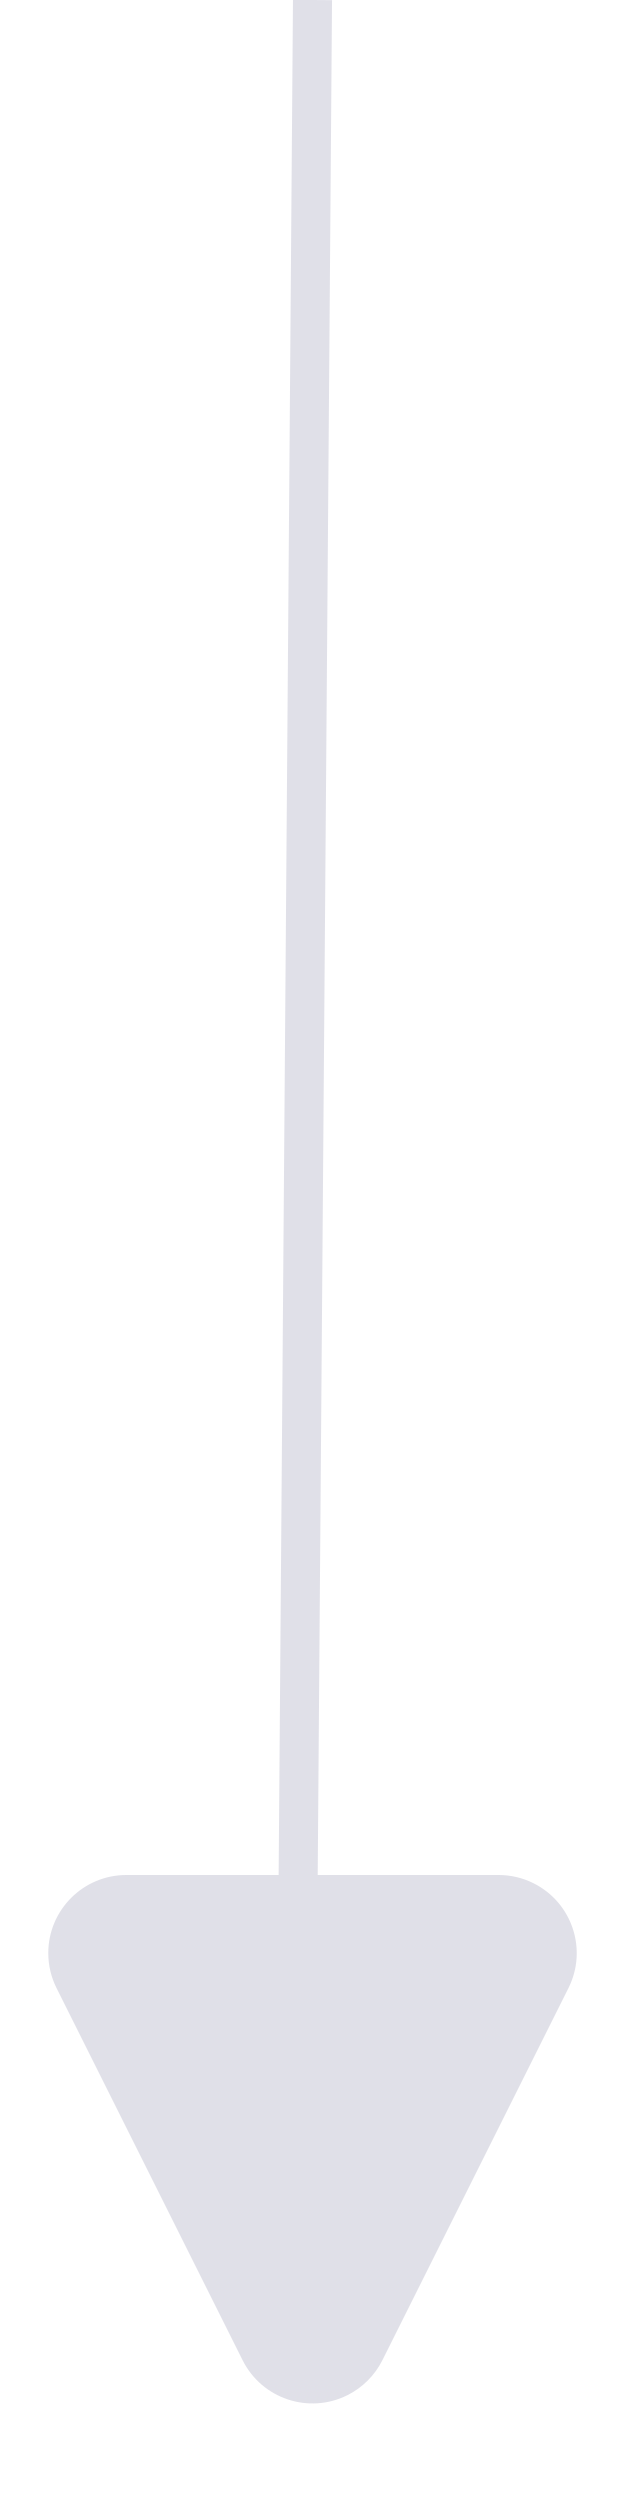
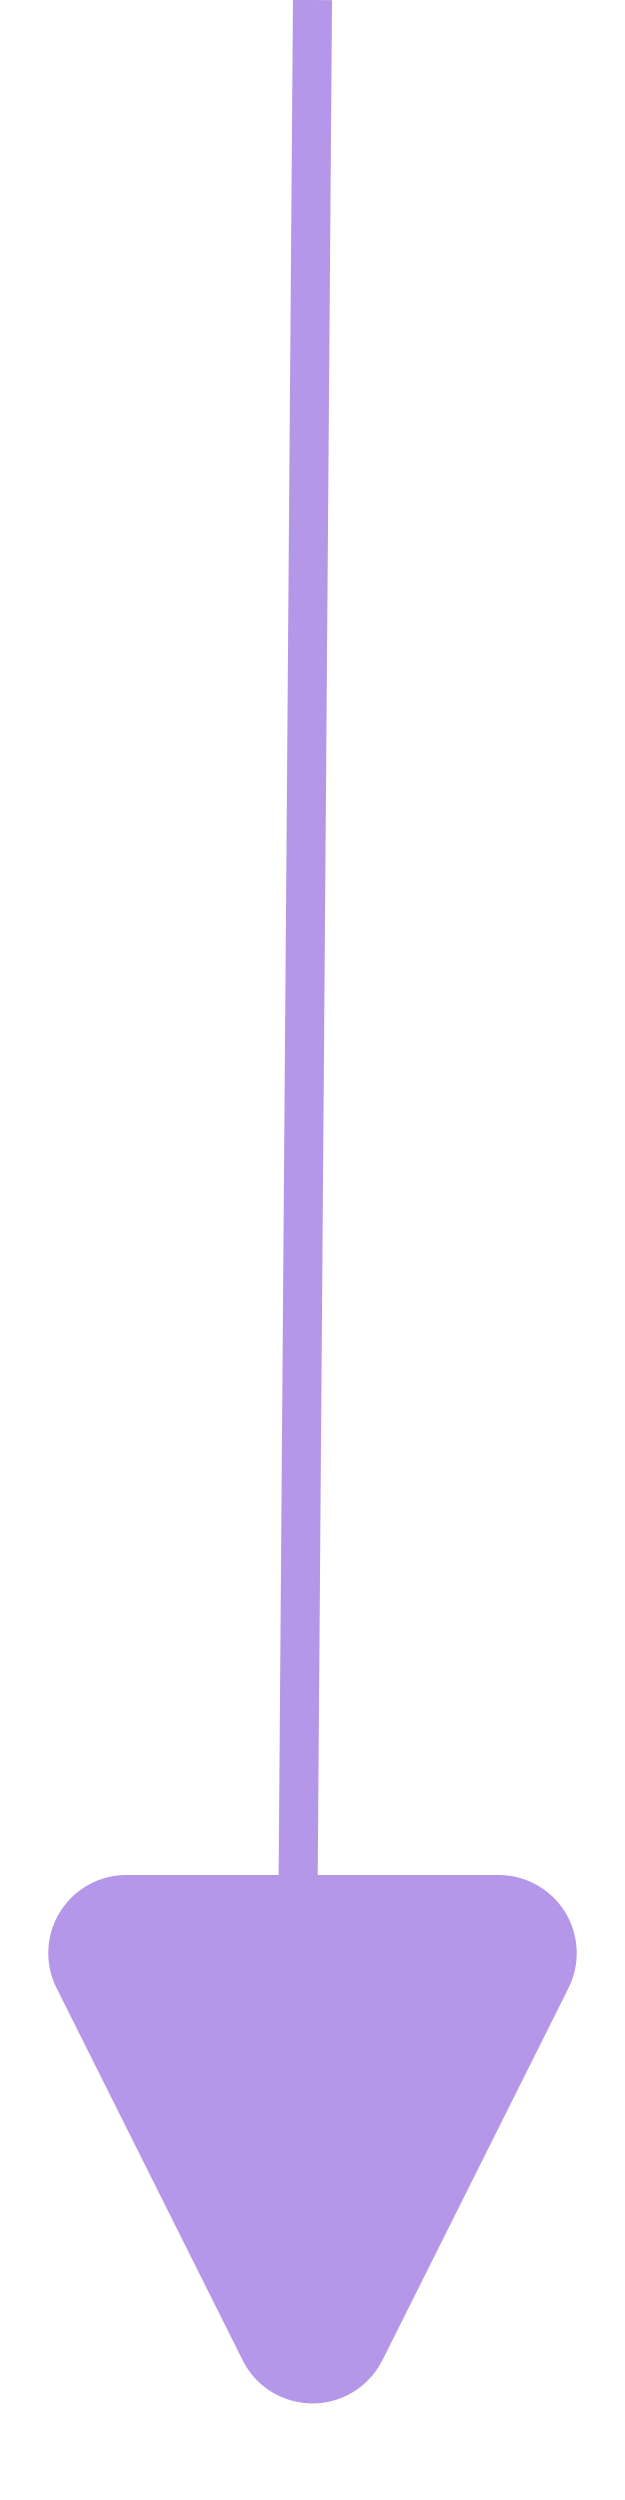
<svg xmlns="http://www.w3.org/2000/svg" width="16px" height="64px" viewBox="0 0 16 64" version="1.1">
  <g id="Symbols" stroke="none" stroke-width="1" fill="none" fill-rule="evenodd">
    <g id="strategy/level2/empty" transform="translate(-441, 0)">
      <g id="Group" transform="translate(441, 0)">
-         <line x1="8" y1="6.8191286e-13" x2="7.576" y2="55.5" id="Line-3" stroke="#E0E0E8" />
-         <path d="M9.789,51.578 L14.553,61.106 C15.047,62.094 14.646,63.295 13.658,63.789 C13.381,63.928 13.074,64 12.764,64 L3.236,64 C2.131,64 1.236,63.105 1.236,62 C1.236,61.69 1.308,61.383 1.447,61.106 L6.211,51.578 C6.705,50.59 7.906,50.189 8.894,50.683 C9.281,50.877 9.595,51.191 9.789,51.578 Z" id="Triangle" fill="#E0E0E8" transform="translate(8, 56) scale(1, -1) translate(-8, -56) " />
+         <line x1="8" y1="6.8191286e-13" x2="7.576" y2="55.5" id="Line-3" stroke="#B497E8" />
+         <path d="M9.789,51.578 L14.553,61.106 C15.047,62.094 14.646,63.295 13.658,63.789 C13.381,63.928 13.074,64 12.764,64 L3.236,64 C2.131,64 1.236,63.105 1.236,62 C1.236,61.69 1.308,61.383 1.447,61.106 L6.211,51.578 C6.705,50.59 7.906,50.189 8.894,50.683 C9.281,50.877 9.595,51.191 9.789,51.578 Z" id="Triangle" fill="#B497E8" transform="translate(8, 56) scale(1, -1) translate(-8, -56) " />
      </g>
    </g>
  </g>
</svg>
